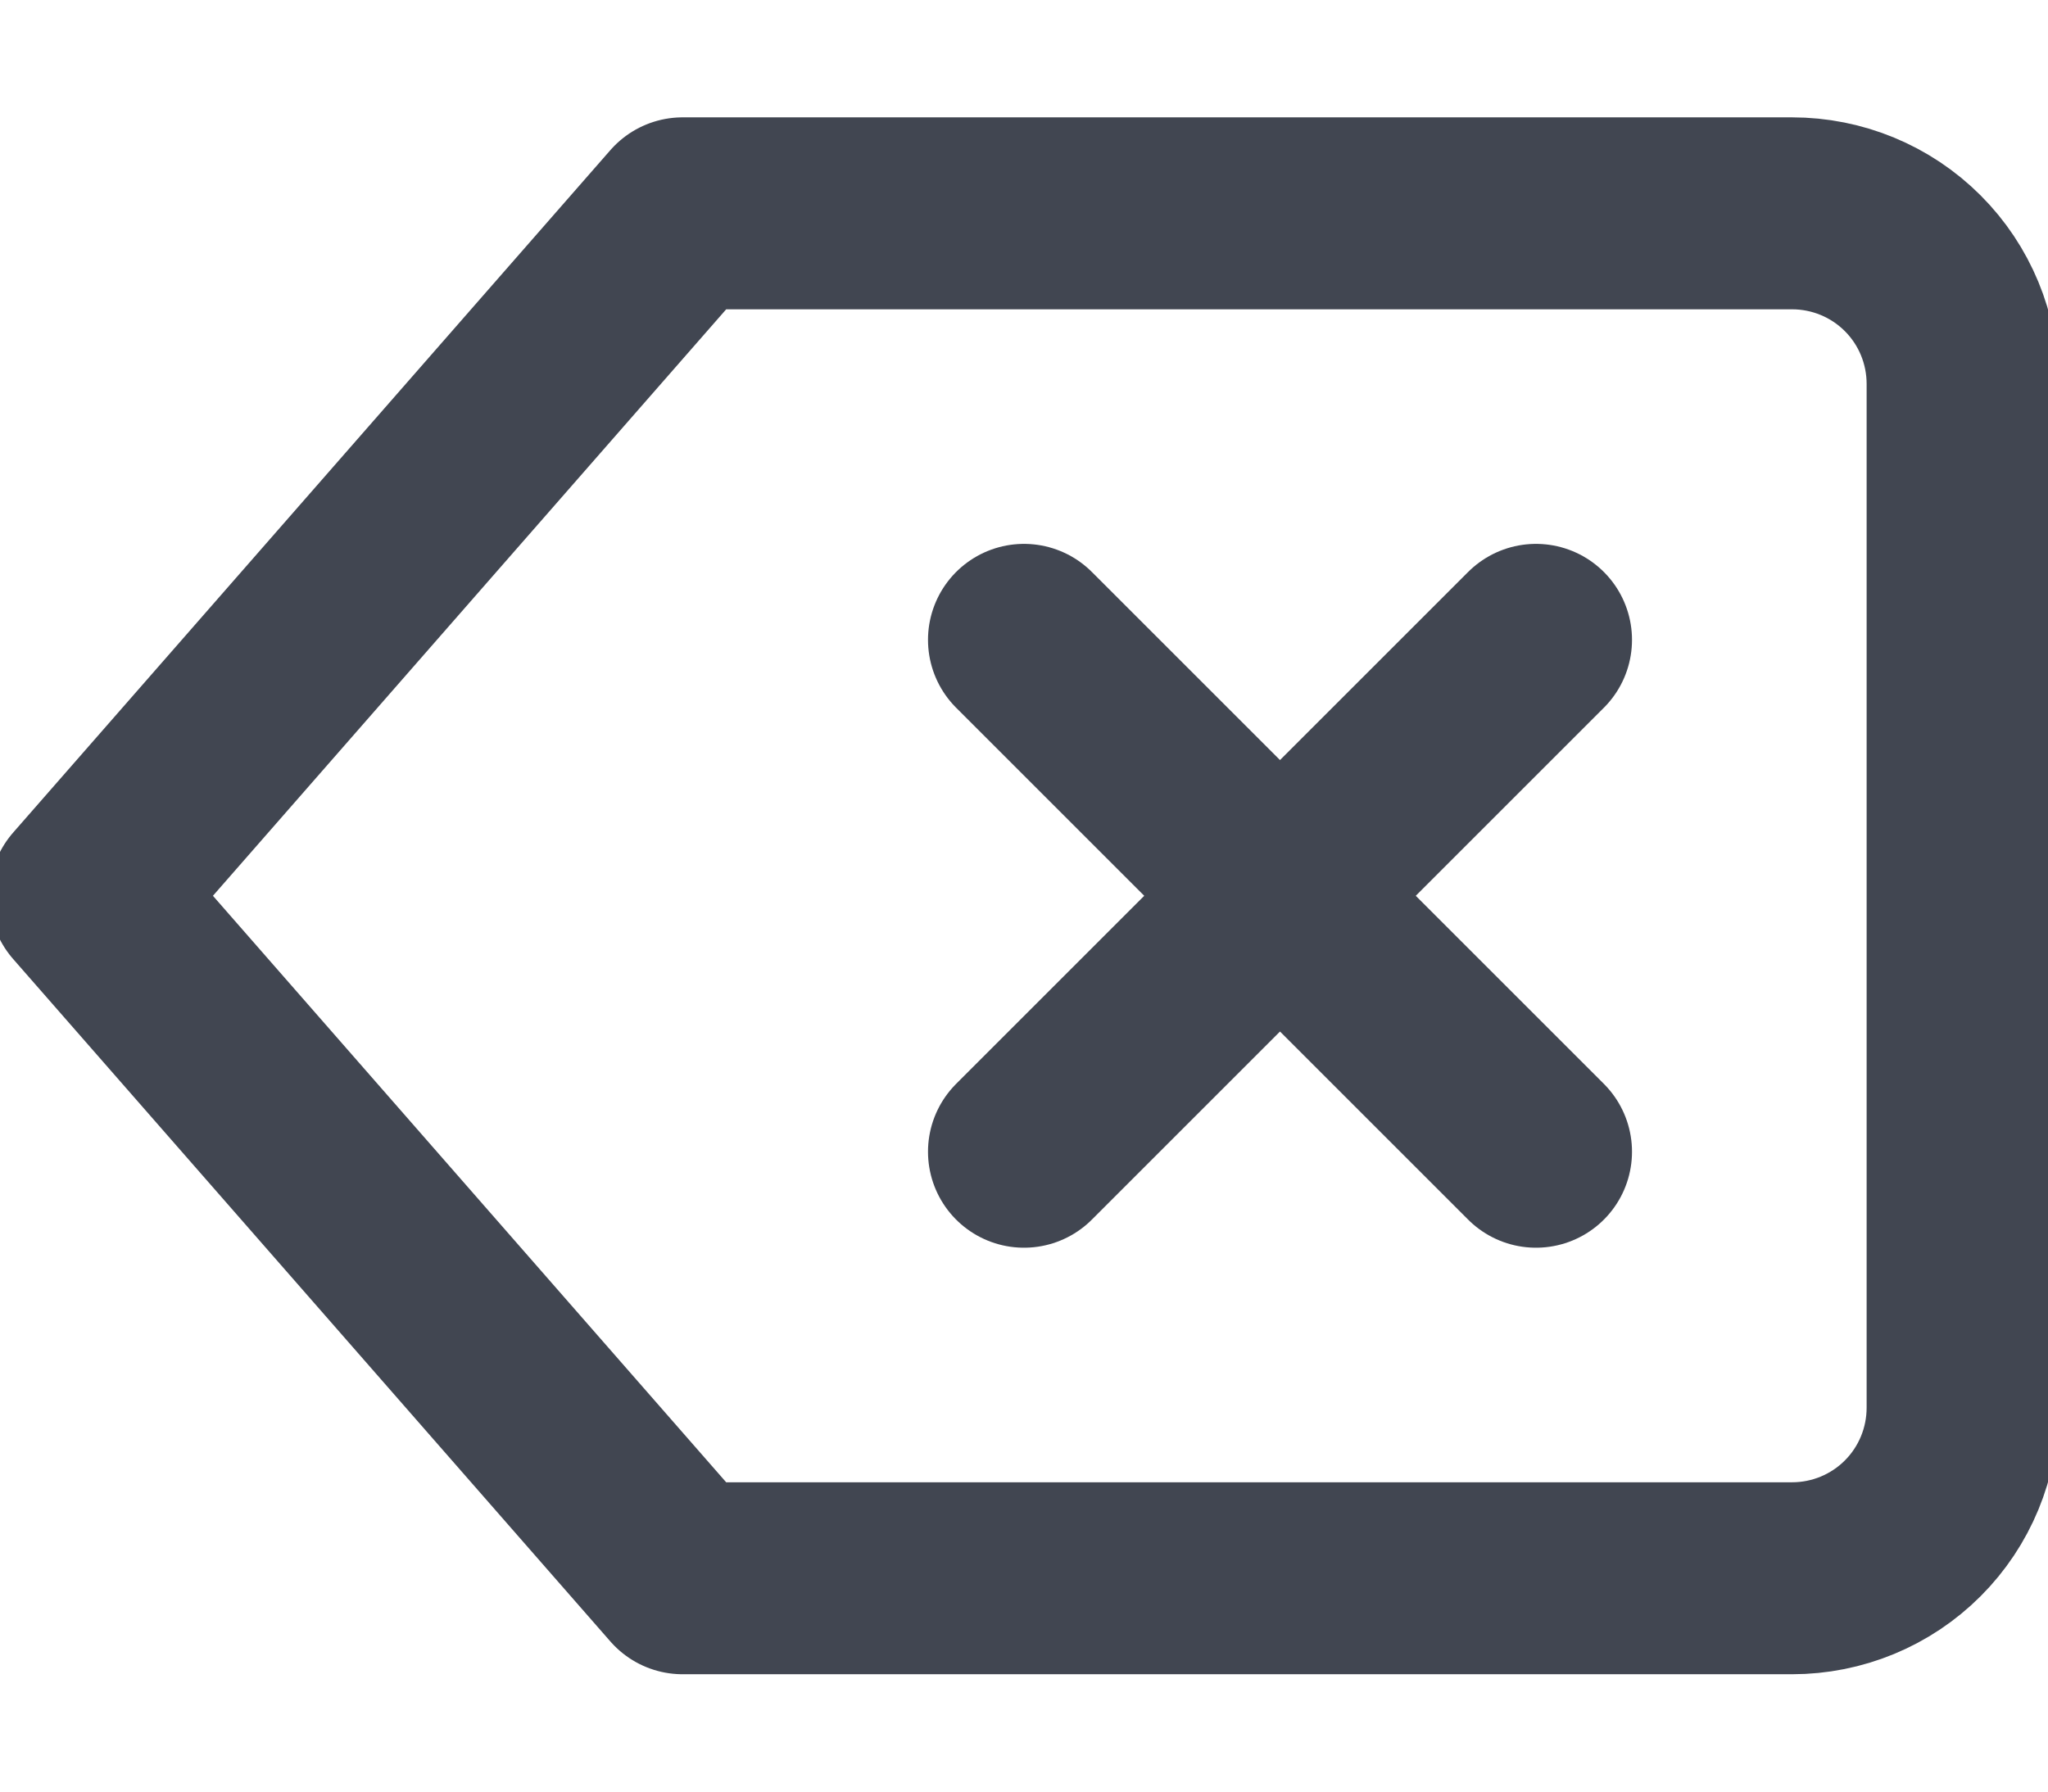
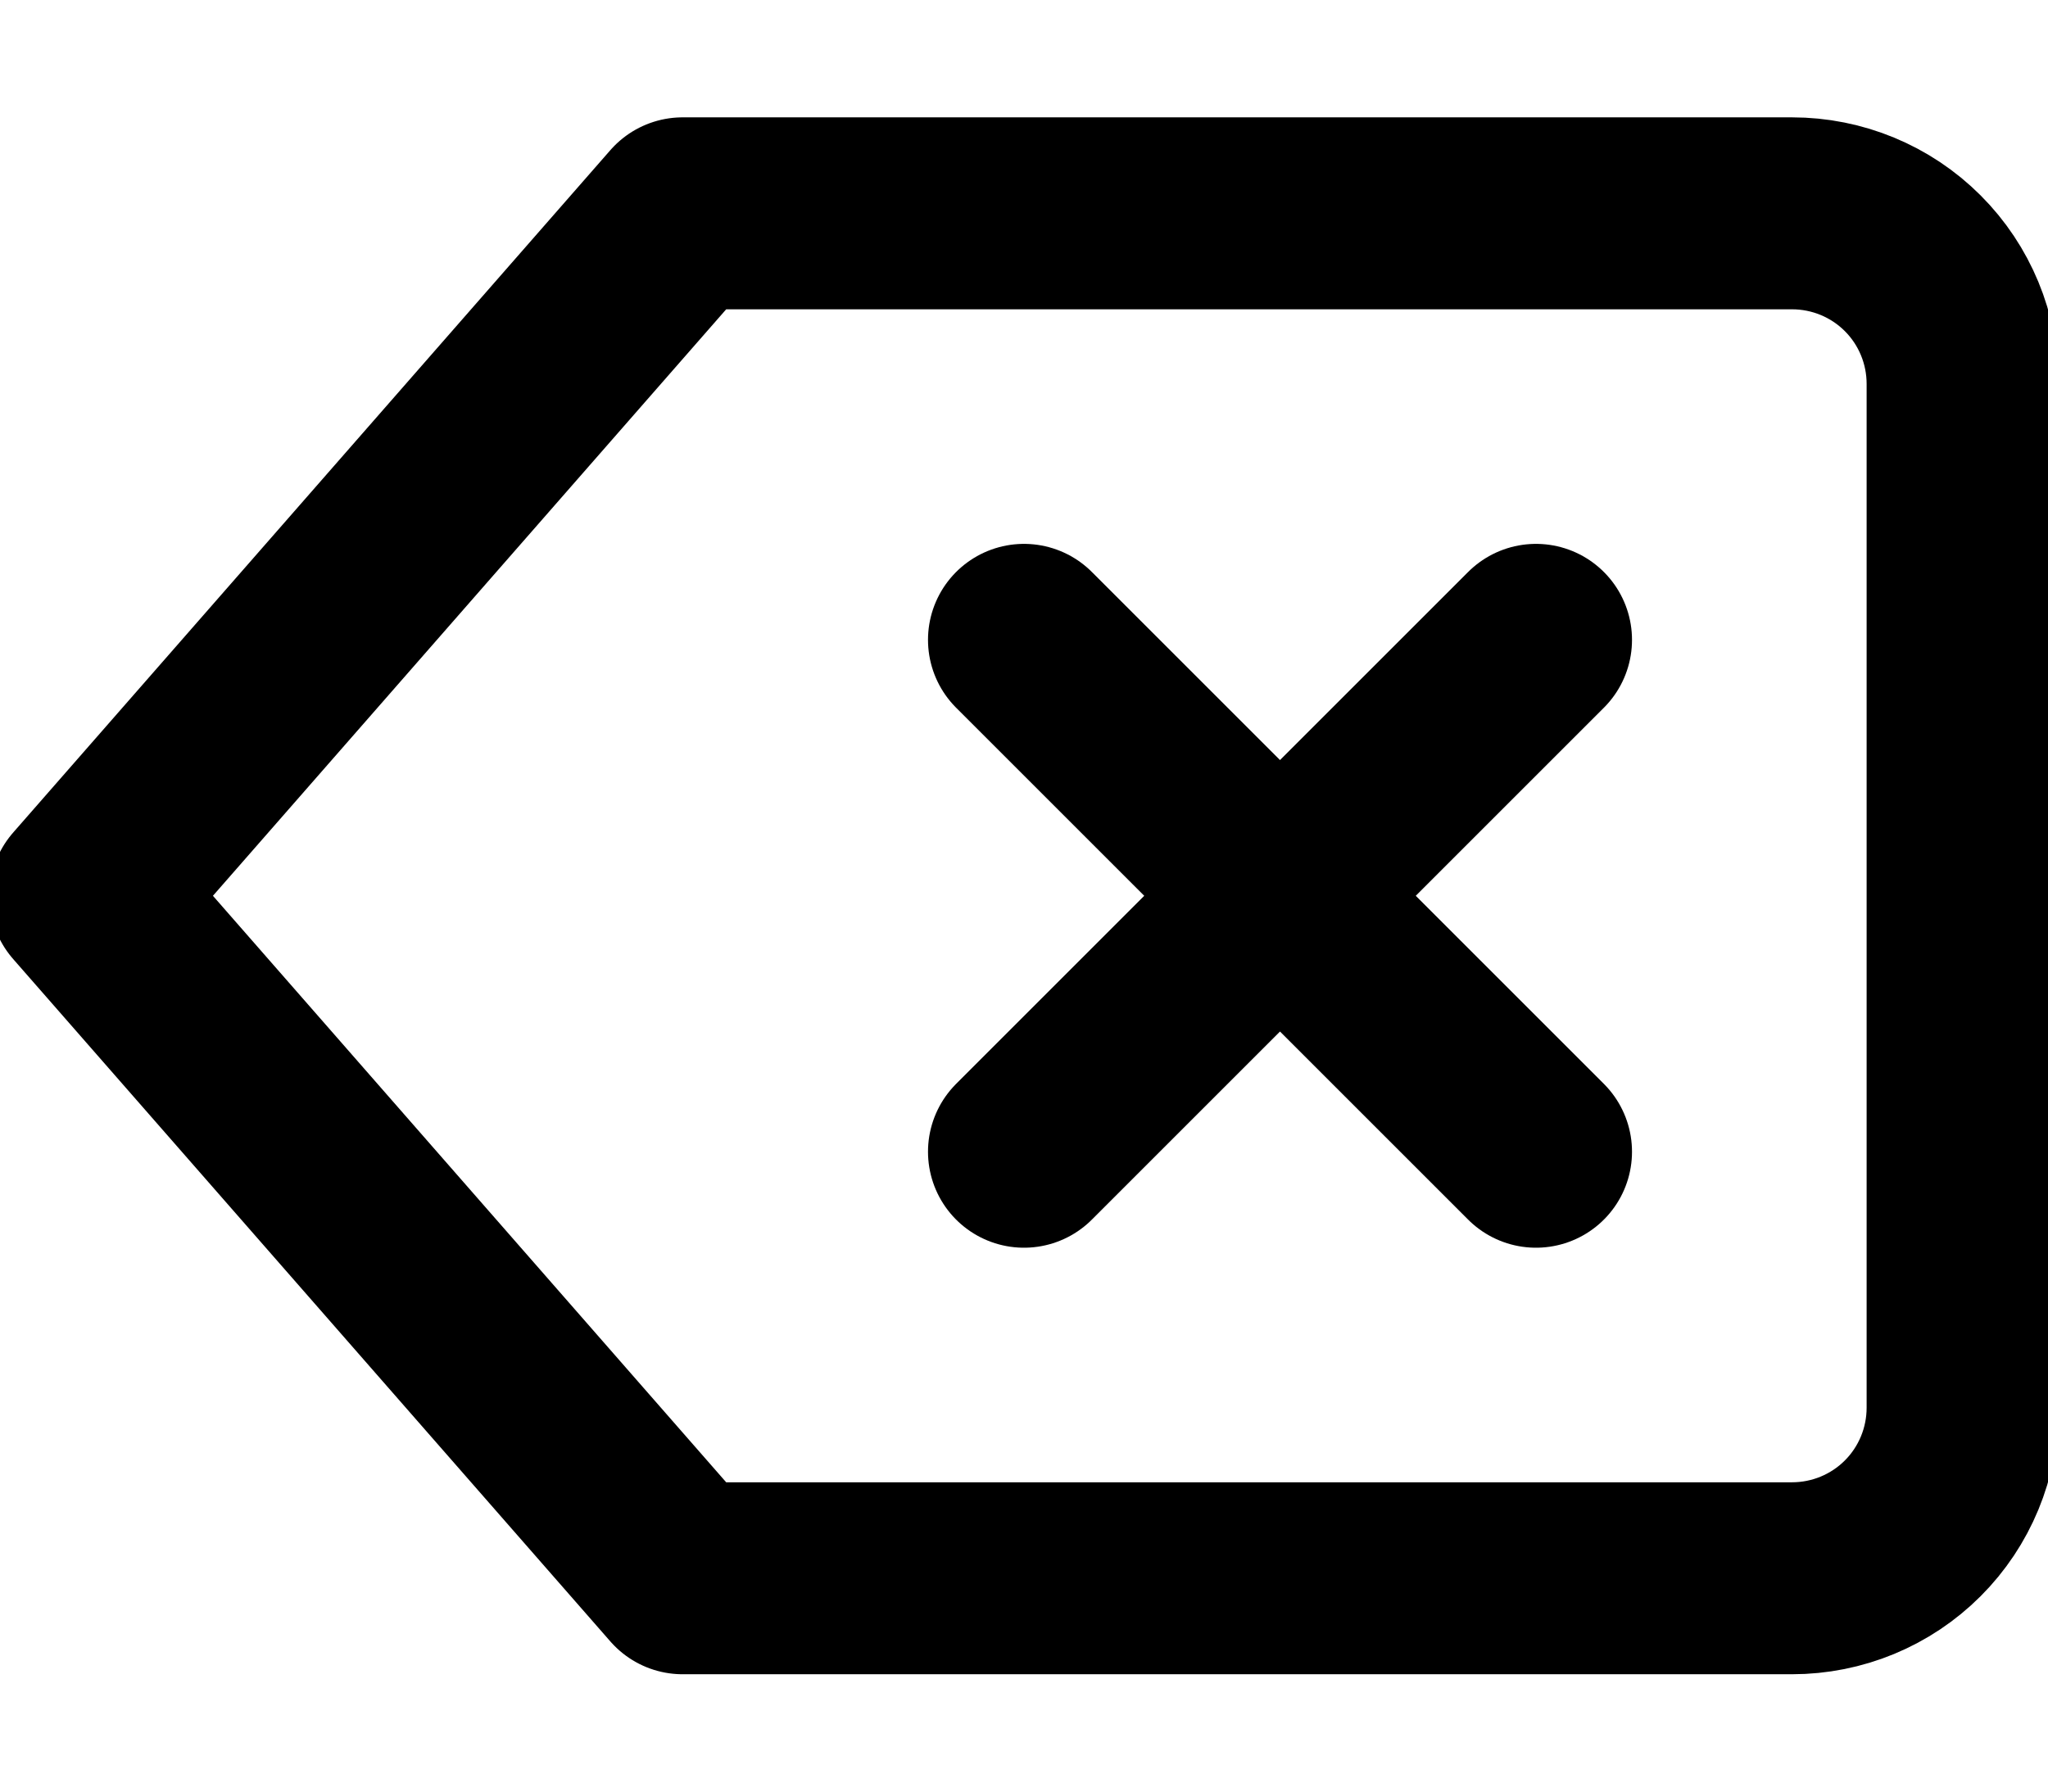
<svg xmlns="http://www.w3.org/2000/svg" width="16" height="14" viewBox="0 0 16 14" fill="none">
-   <path d="M12 5L8 9M8 5L12 9M14 1.667H5.333L0.667 7L5.333 12.333H14C14.354 12.333 14.693 12.193 14.943 11.943C15.193 11.693 15.333 11.354 15.333 11V3C15.333 2.646 15.193 2.307 14.943 2.057C14.693 1.807 14.354 1.667 14 1.667Z" stroke="#414651" stroke-width="1.5" stroke-linecap="round" stroke-linejoin="round" />
+   <path d="M12 5L8 9M8 5L12 9M14 1.667H5.333L0.667 7L5.333 12.333H14C14.354 12.333 14.693 12.193 14.943 11.943C15.193 11.693 15.333 11.354 15.333 11V3C15.333 2.646 15.193 2.307 14.943 2.057C14.693 1.807 14.354 1.667 14 1.667Z" stroke="currentColor" stroke-width="1.5" stroke-linecap="round" stroke-linejoin="round" />
</svg>
